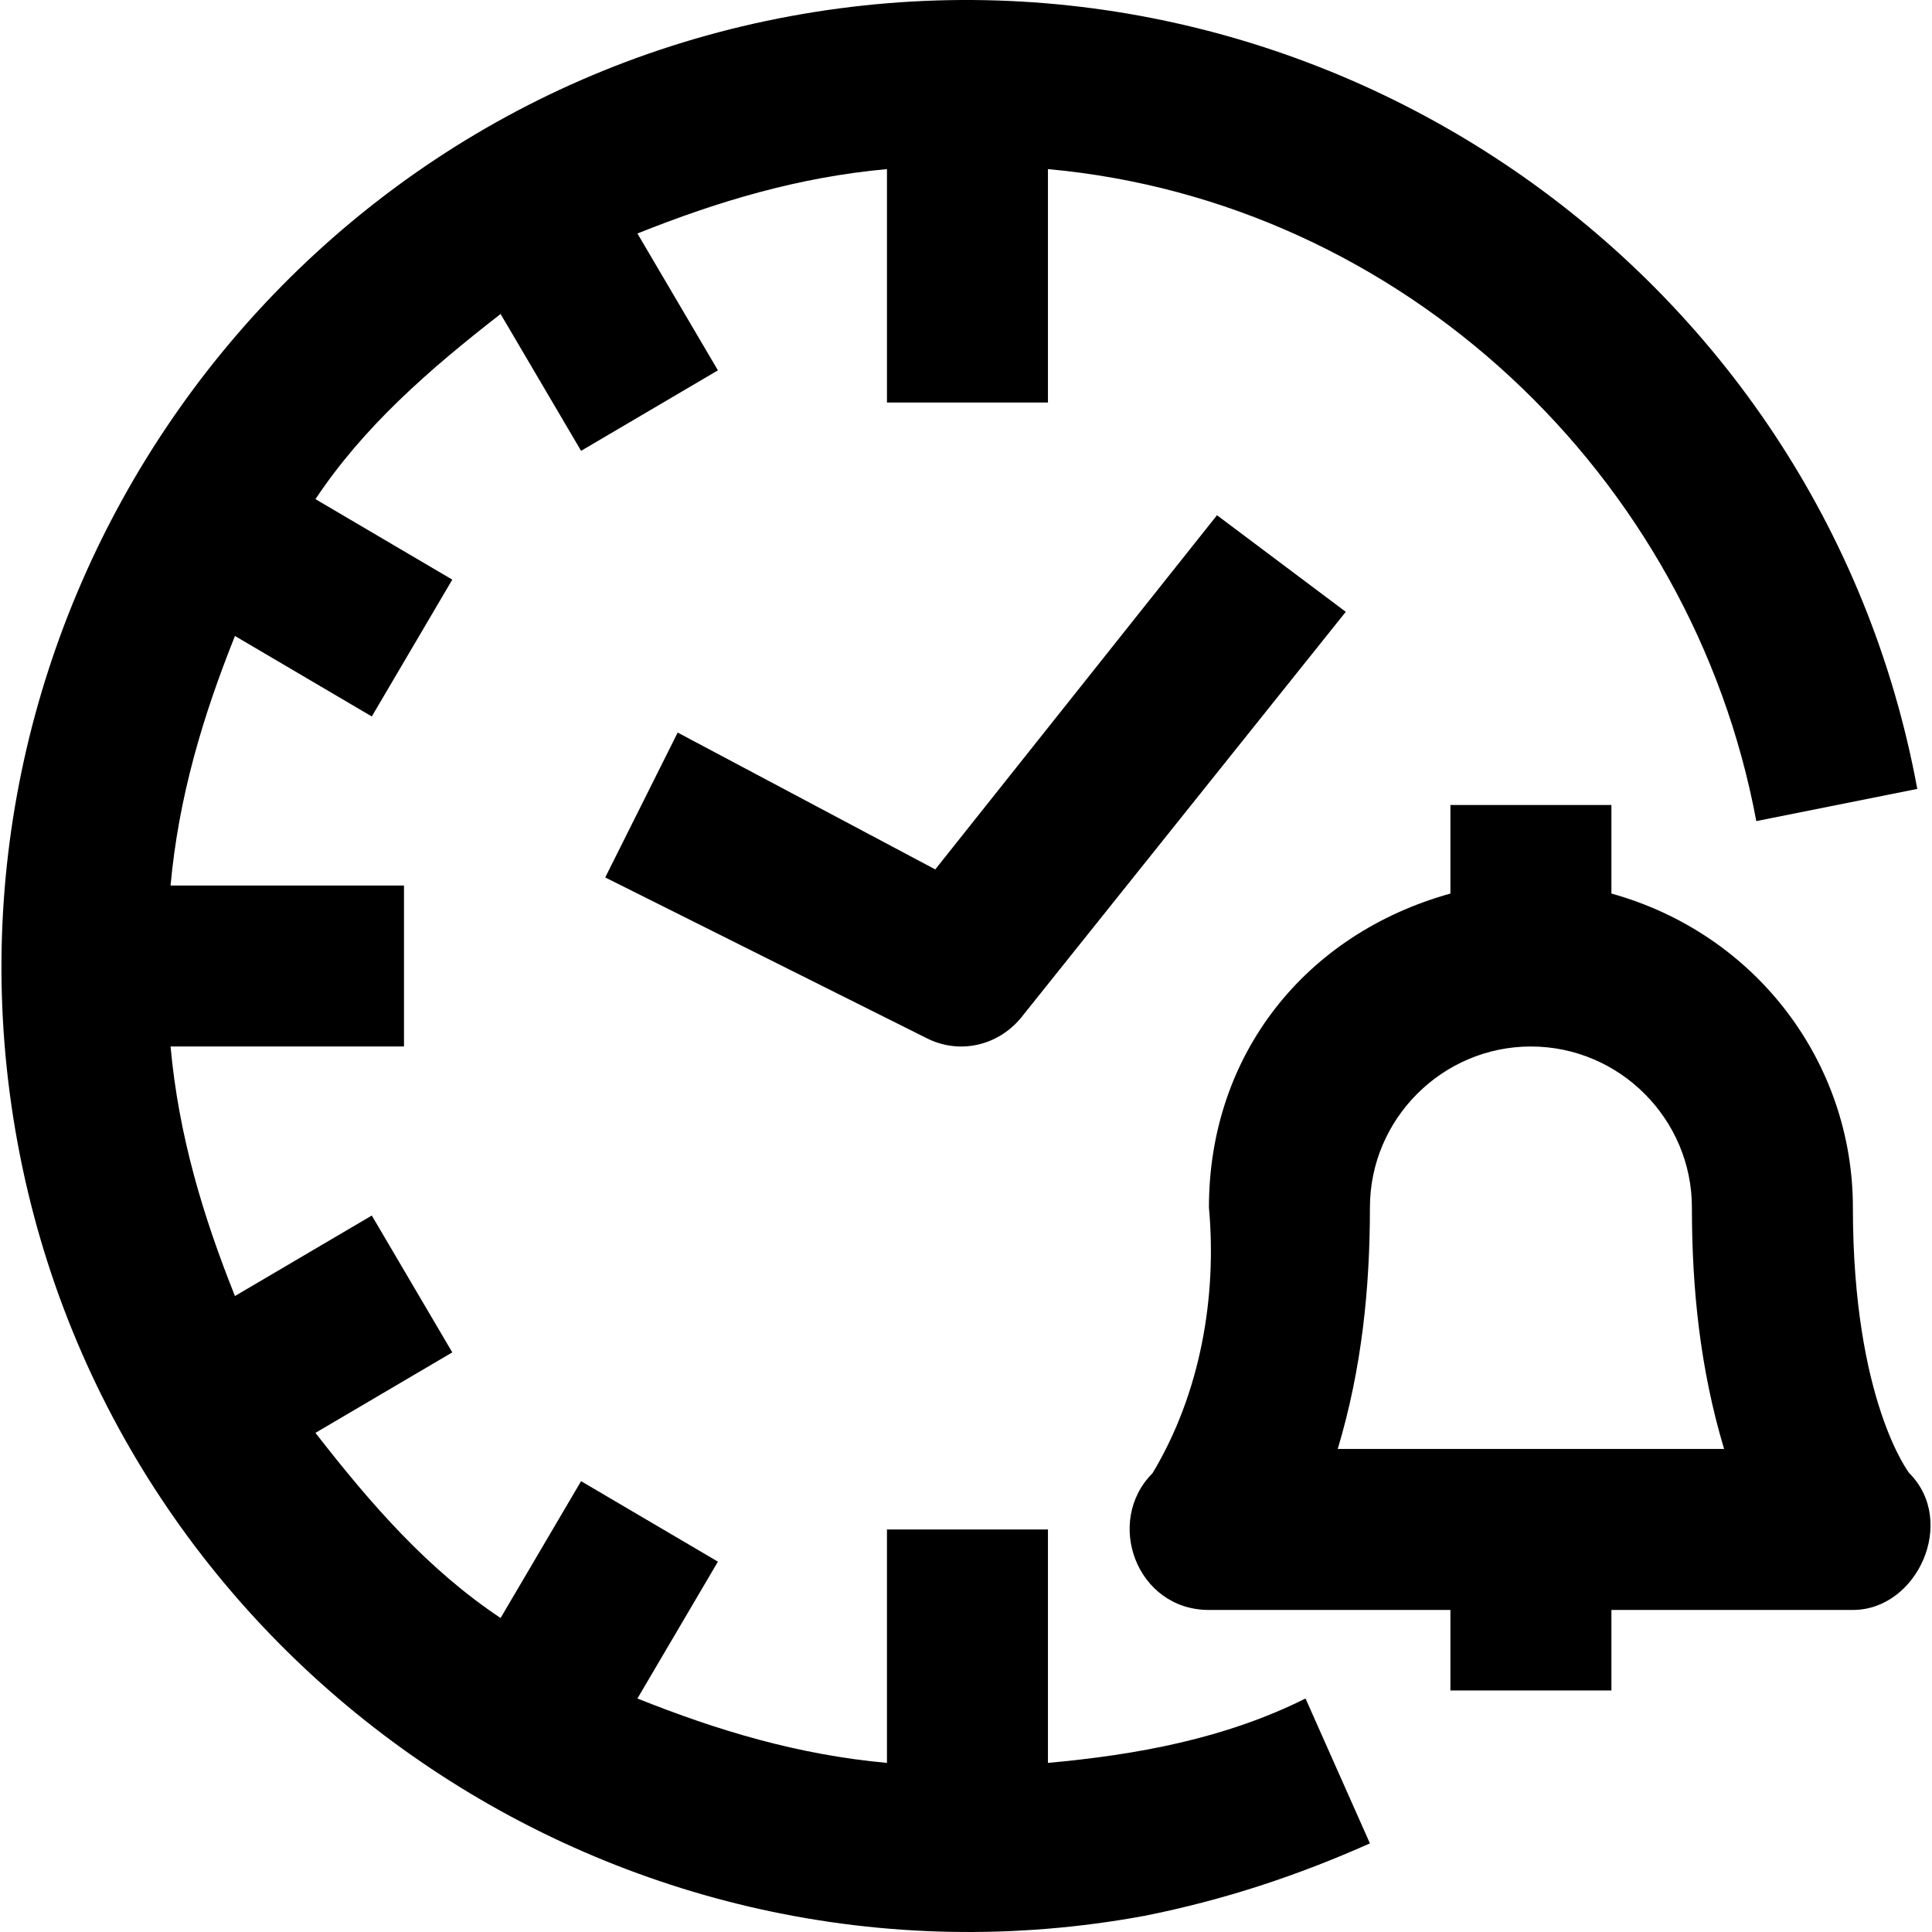
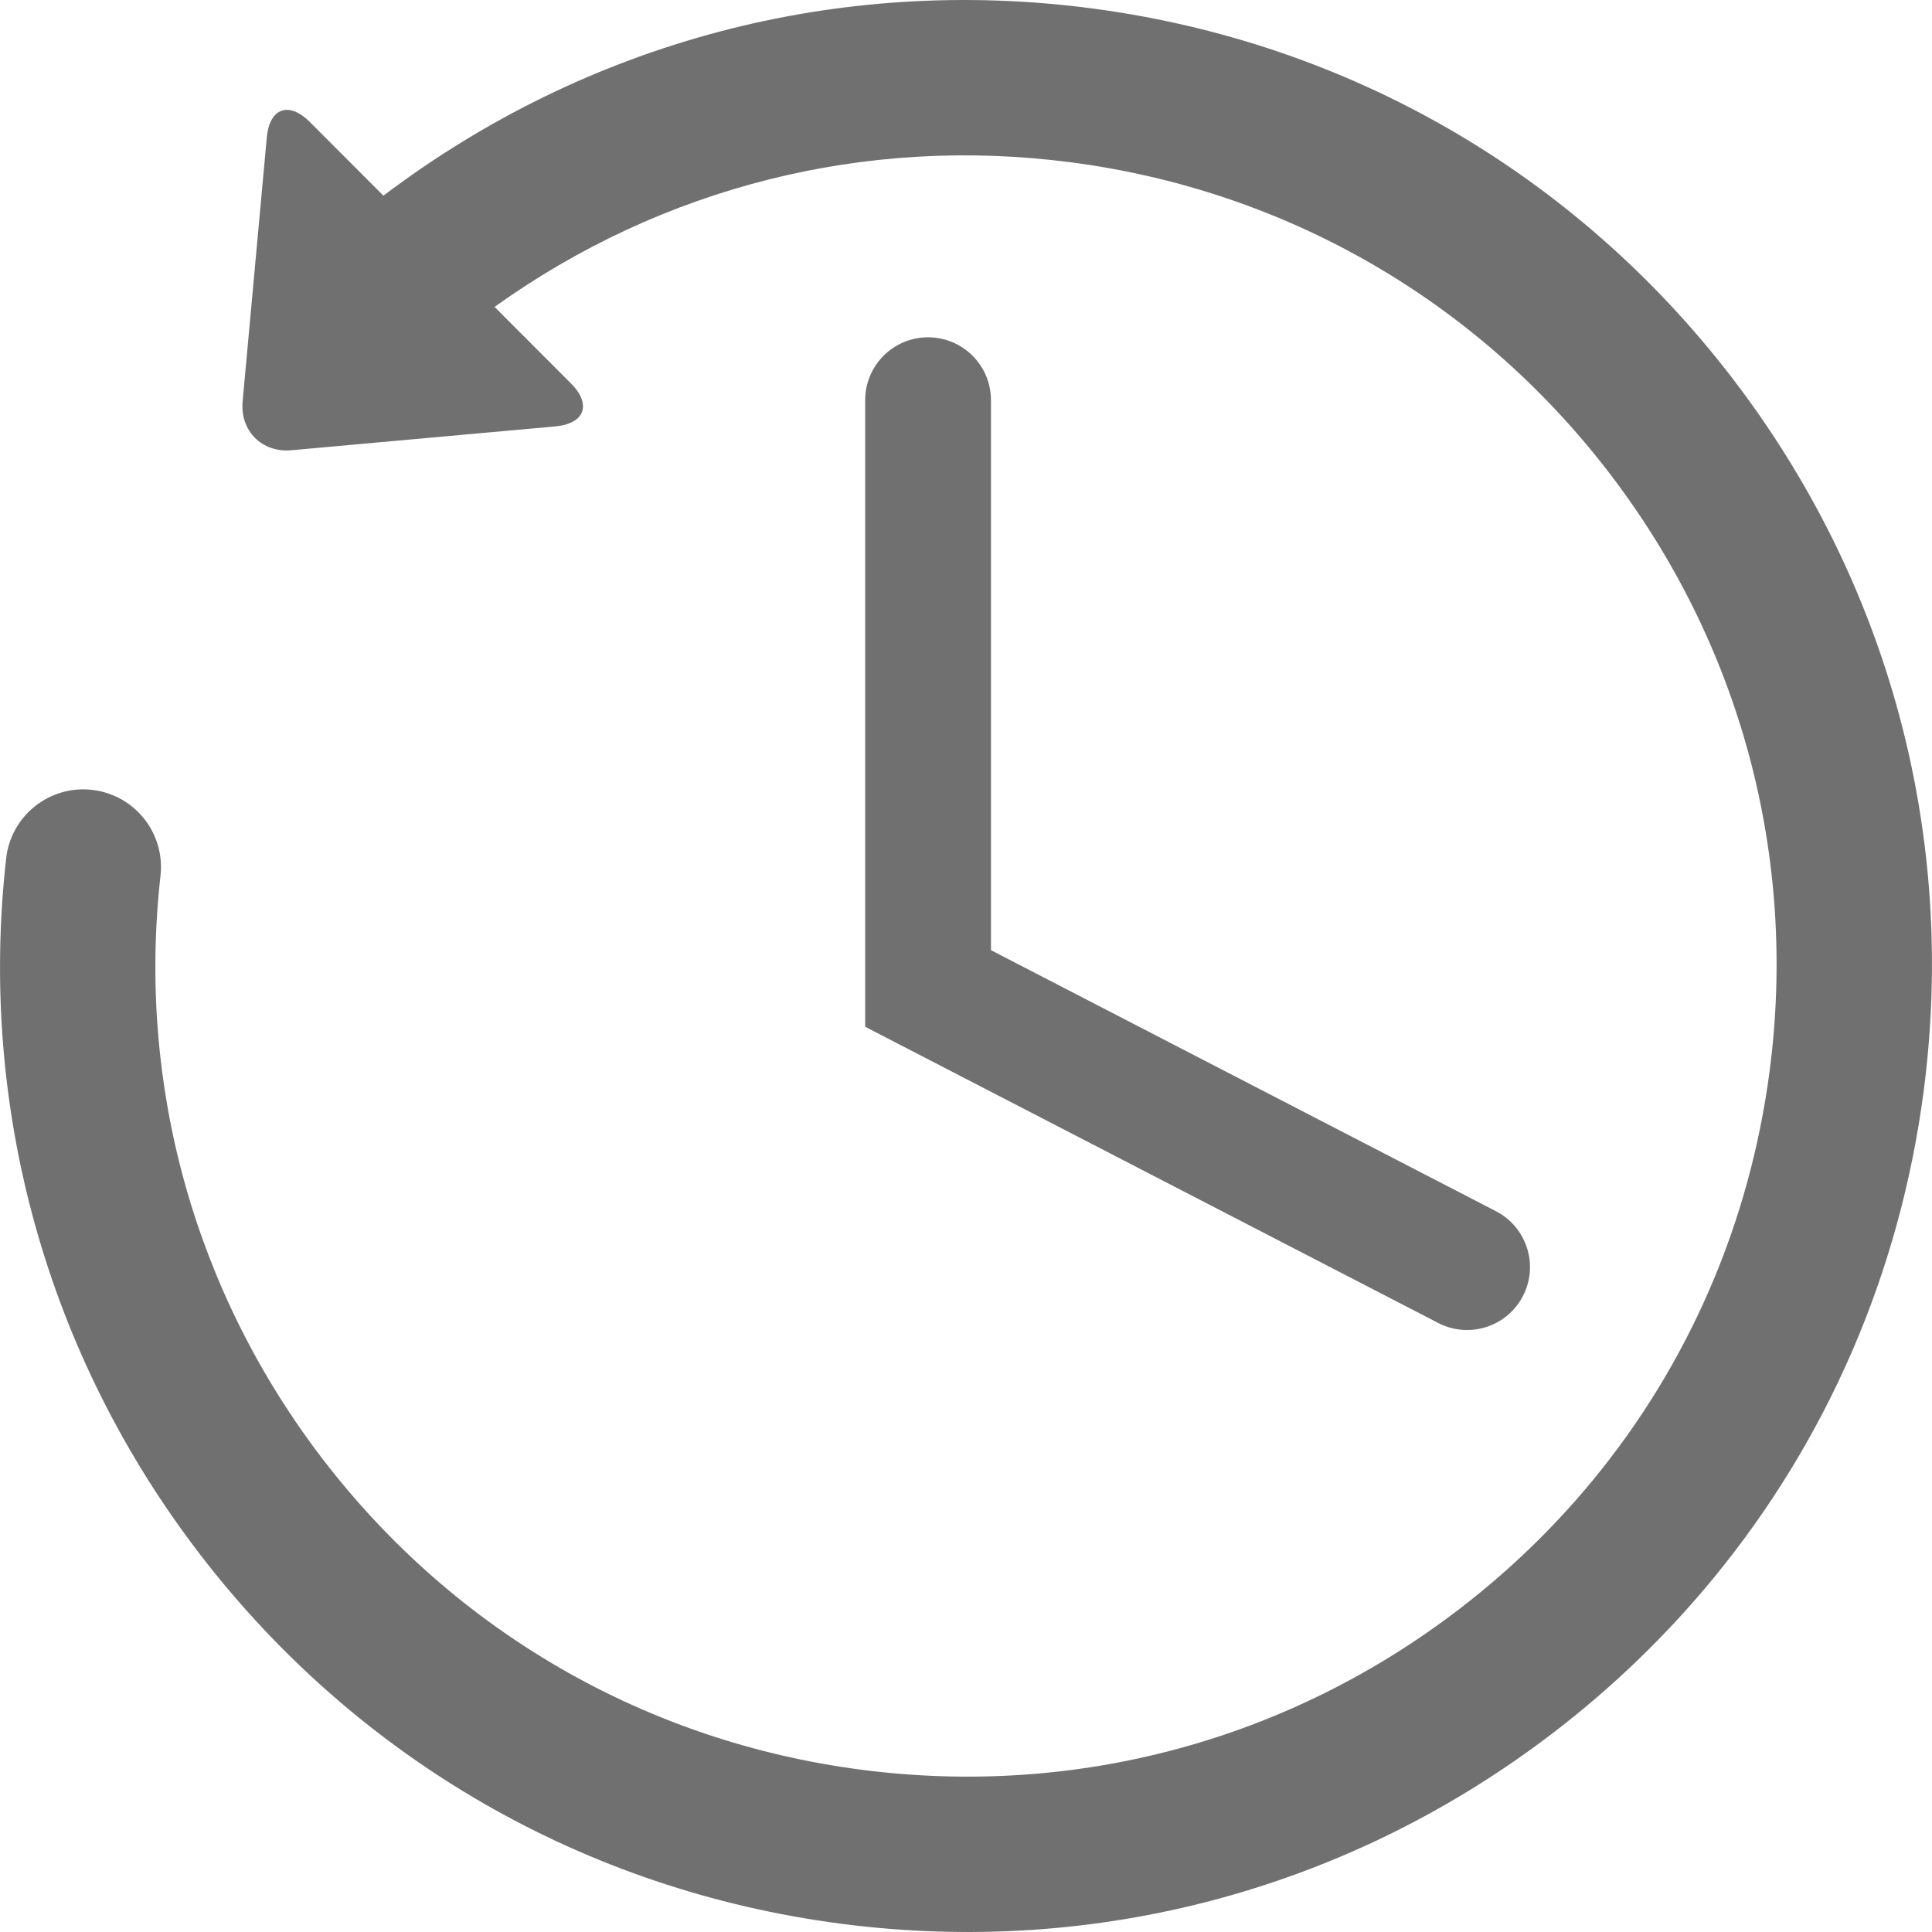
- <svg xmlns="http://www.w3.org/2000/svg" version="1.1" id="Capa_1" x="0px" y="0px" viewBox="0 0 512.037 512.037" style="enable-background:new 0 0 512.037 512.037;" xml:space="preserve">
+ <svg xmlns="http://www.w3.org/2000/svg" version="1.1" id="Capa_1" x="0px" y="0px" fill="#707070" width="464.811px" height="464.811px" viewBox="0 0 464.811 464.811" style="enable-background:new 0 0 464.811 464.811;" xml:space="preserve">
  <g>
-     <g>
-       <path d="M209.471,4.285c-138.667,25.6-230.4,160-204.8,298.667s160,230.4,298.667,204.8c21.333-4.267,40.533-10.667,59.733-19.2    l-17.067-38.4c-21.333,10.667-44.8,14.933-68.267,17.067v-61.867h-42.667v61.867c-23.467-2.133-44.8-8.533-66.133-17.067    l21.333-36.267l-36.267-21.333l-21.333,36.267c-19.2-12.8-34.133-29.867-49.067-49.067l36.267-21.333l-21.333-36.267    l-36.267,21.333c-8.533-21.333-14.933-42.667-17.067-66.133h61.867v-42.667H45.204c2.133-23.467,8.533-44.8,17.067-66.133    l36.267,21.333l21.333-36.267l-36.267-21.333c12.8-19.2,29.867-34.133,49.067-49.067l21.333,36.267l36.267-21.333l-21.333-36.267    c21.333-8.533,42.667-14.933,66.133-17.067v61.867h42.667V44.819c93.867,8.533,170.667,81.067,187.733,172.8l42.667-8.533    C482.538,70.419,348.138-21.315,209.471,4.285z" />
-     </g>
-   </g>
-   <g>
-     <g>
-       <path d="M322.538,136.552l-74.667,93.867l-68.267-36.267l-19.2,38.4l85.333,42.667c8.533,4.267,19.2,2.133,25.6-6.4    l85.333-106.667L322.538,136.552z" />
-     </g>
-   </g>
-   <g>
-     <g>
-       <path d="M506.004,390.419c0,0-14.933-19.2-14.933-70.4c0-38.4-25.6-72.533-64-83.2v-23.467h-42.667v23.467    c-38.4,10.667-64,42.667-64,83.2c2.133,23.467-2.133,49.067-14.933,70.4c-12.8,12.8-4.267,36.267,14.933,36.267h64v21.333h42.667    v-21.333h64C508.138,426.685,518.804,403.219,506.004,390.419z M354.538,384.019c6.4-21.333,8.533-42.667,8.533-64    c0-23.467,19.2-42.667,42.667-42.667s42.667,19.2,42.667,42.667c0,21.333,2.133,42.667,8.533,64H354.538z" />
+     <g id="Layer_2_15_">
+       <g>
+         <path d="M416.637,90.805c-37.824-49.214-92.541-80.75-154.09-88.803c-60.941-7.972-121.344,8.04-170.302,45.074L74.543,29.349     c-5.051-5.057-9.712-3.366-10.358,3.745l-5.811,63.458c-0.65,7.111,4.639,12.411,11.756,11.769l63.46-5.734     c7.117-0.64,8.811-5.305,3.757-10.362l-18.364-18.387c40.313-28.887,89.296-41.248,138.711-34.783     c51.653,6.757,97.573,33.224,129.313,74.524c31.738,41.297,45.491,92.479,38.734,144.122     c-4.802,36.677-19.539,70.469-42.471,98.352c-9.357,11.371-20.077,21.762-32.051,30.961     c-41.296,31.74-92.479,45.496-144.128,38.738c-51.643-6.757-97.559-33.224-129.301-74.519     c-30.921-40.229-44.832-90.144-39.176-140.55c1.151-10.257-6.23-19.508-16.49-20.655c-10.253-1.155-19.498,6.23-20.644,16.487     c-6.75,60.067,9.832,119.552,46.677,167.491c37.824,49.213,92.546,80.752,154.088,88.804     c61.54,8.049,122.53-8.349,171.751-46.172c14.255-10.951,27.037-23.336,38.187-36.892c27.336-33.22,44.895-73.479,50.617-117.191     C470.851,201.01,454.458,140.016,416.637,90.805z" />
+         <path d="M223.275,81.15c-8.354,0-15.127,6.772-15.127,15.125v150.751l137.865,71.262c2.223,1.152,4.598,1.699,6.933,1.695     c5.481,0,10.766-2.982,13.454-8.185c3.84-7.423,0.933-16.549-6.489-20.391l-121.5-62.812V96.276     C238.41,87.923,231.636,81.15,223.275,81.15z" />
+       </g>
    </g>
  </g>
  <g>
</g>
  <g>
</g>
  <g>
</g>
  <g>
</g>
  <g>
</g>
  <g>
</g>
  <g>
</g>
  <g>
</g>
  <g>
</g>
  <g>
</g>
  <g>
</g>
  <g>
</g>
  <g>
</g>
  <g>
</g>
  <g>
</g>
</svg>
